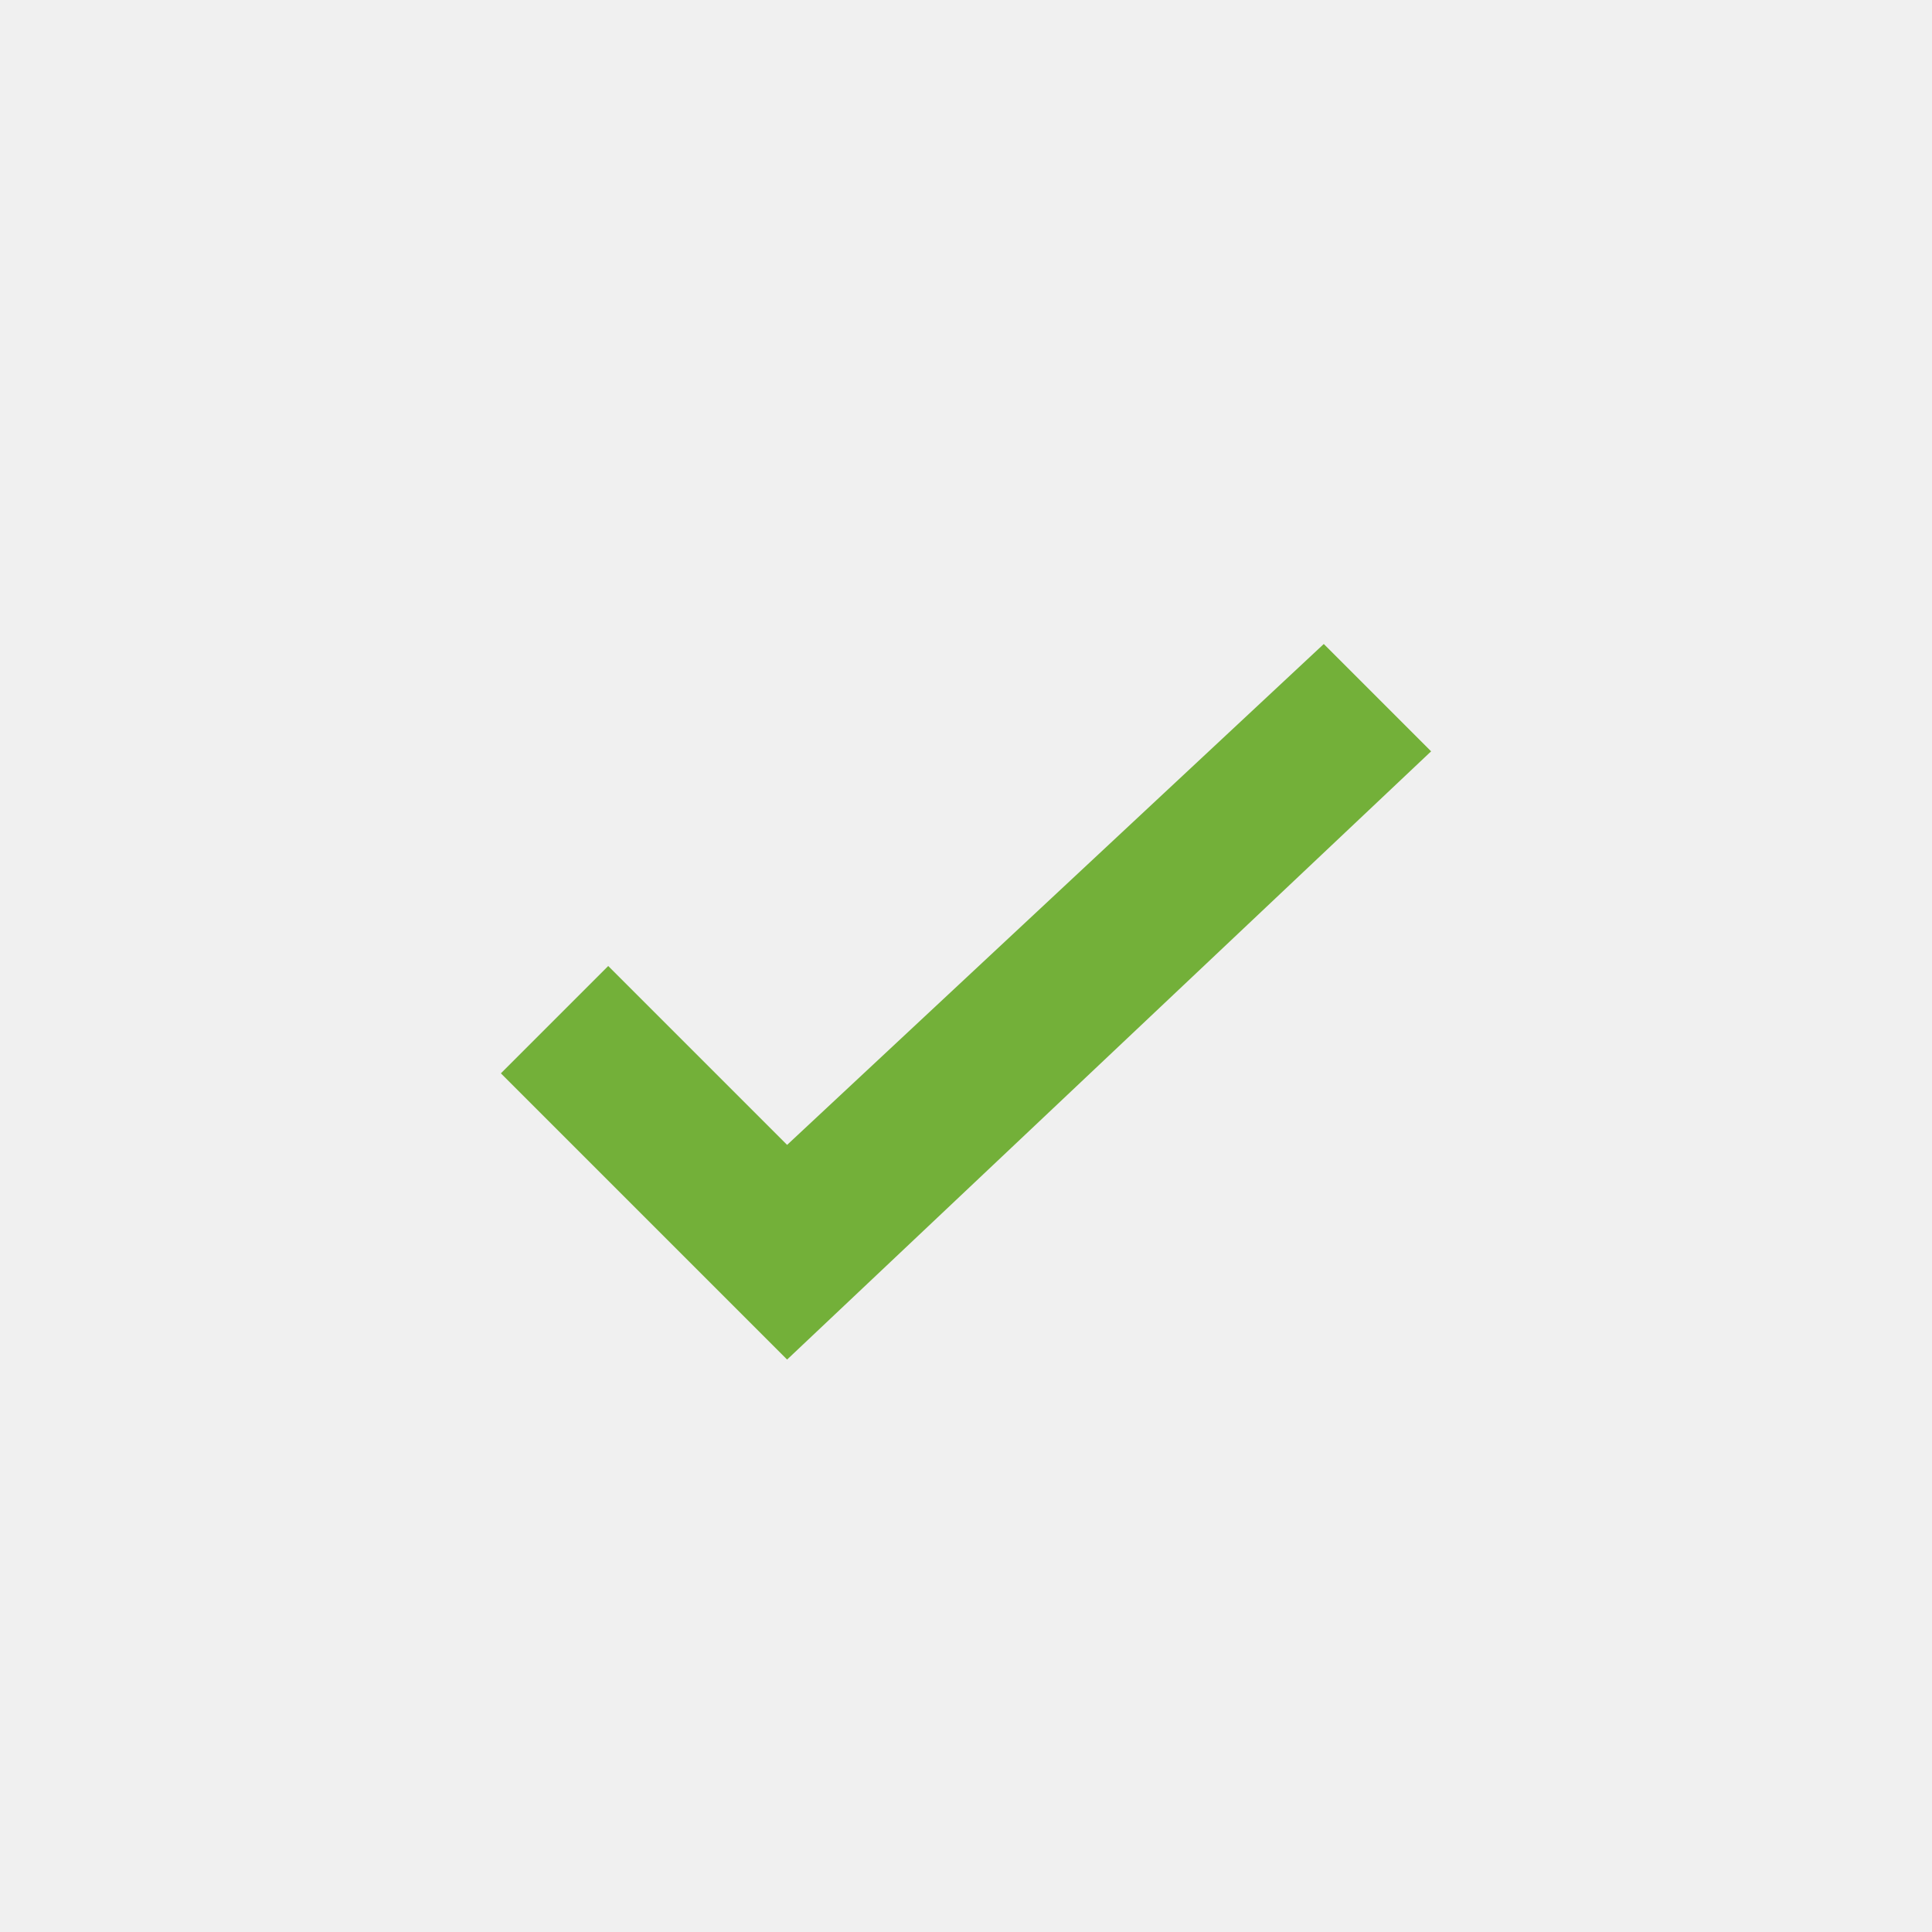
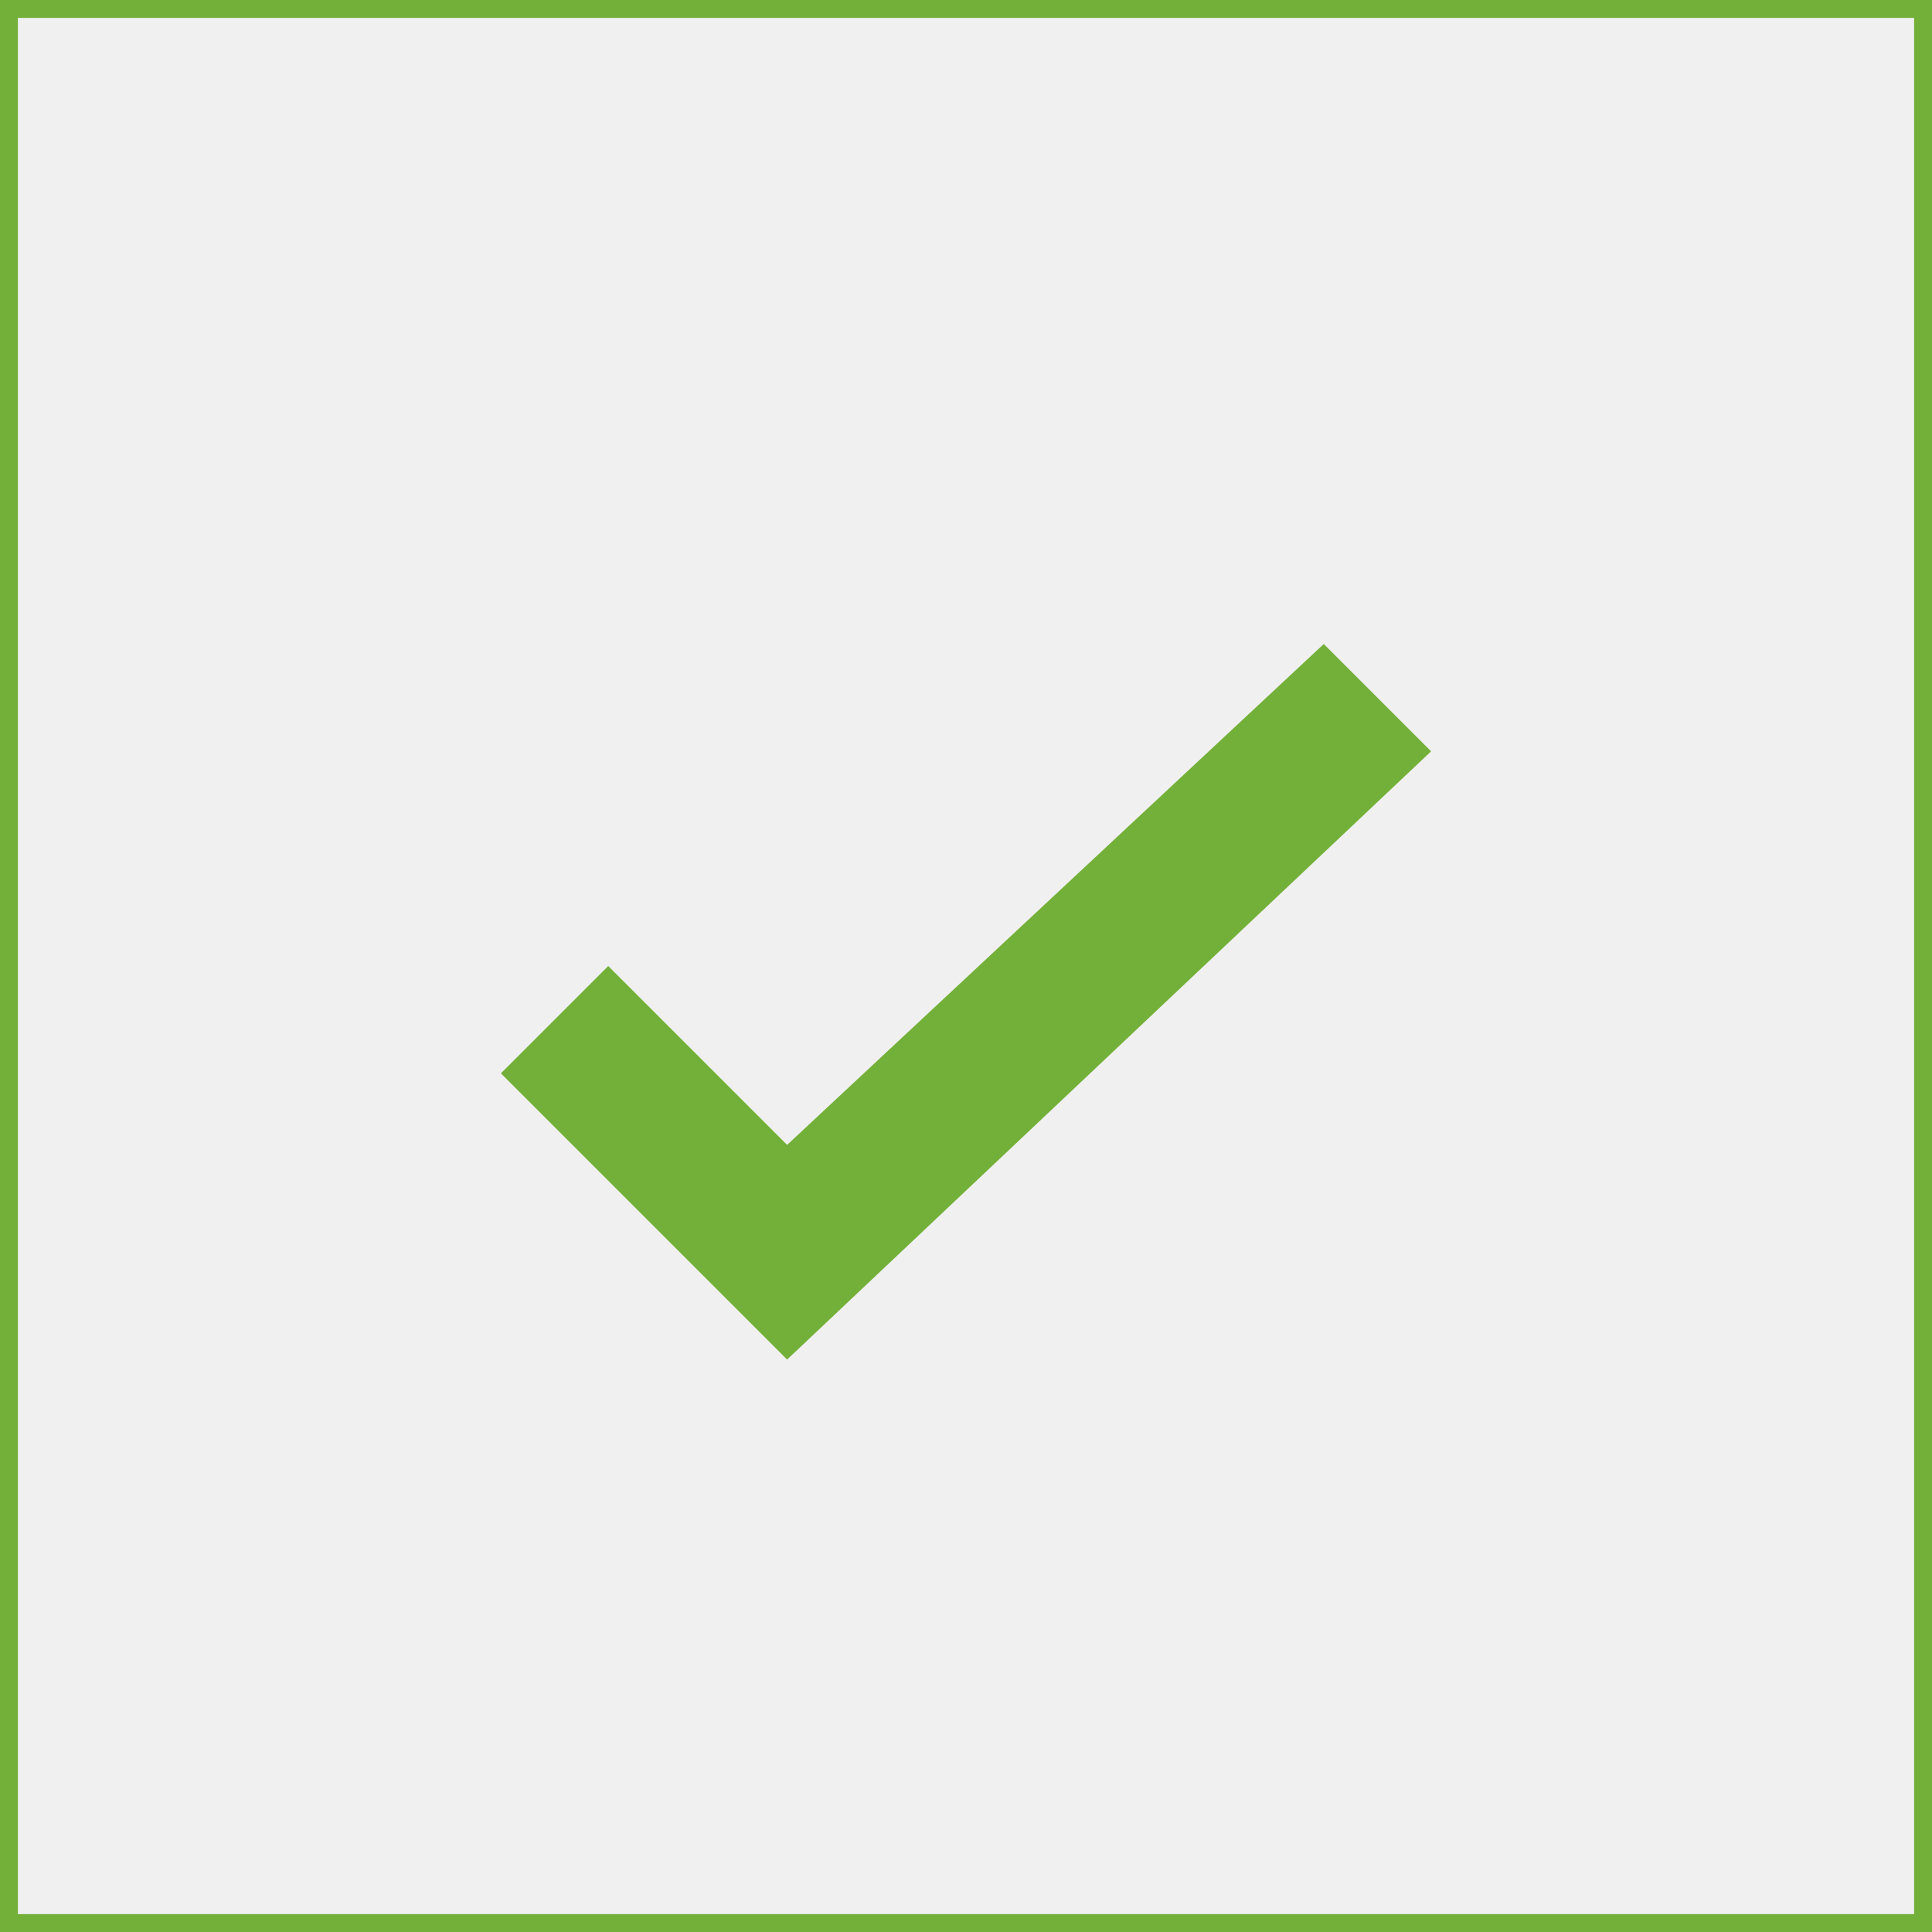
<svg xmlns="http://www.w3.org/2000/svg" xmlns:xlink="http://www.w3.org/1999/xlink" width="27px" height="27px" viewBox="0 0 27 27" version="1.1">
  <defs>
    <rect id="path-1" x="0" y="0" width="27" height="27" />
    <mask id="mask-2" maskContentUnits="userSpaceOnUse" maskUnits="objectBoundingBox" x="0" y="0" width="27" height="27" fill="white">
      <use xlink:href="#path-1" />
    </mask>
  </defs>
-   <g id="Page-1" stroke="none" stroke-width="0" fill="none" fill-rule="evenodd">
+   <g id="Page-1" stroke="none" stroke-width="0.5" fill="none" fill-rule="evenodd">
    <g id="Filter_Brands" transform="translate(-329, -521)">
      <g id="brands" transform="translate(0, 356)">
        <g id="Group-2" transform="translate(329, 165)">
-           <use id="Rectangle-5" stroke="#73B039" mask="url(#mask-2)" stroke-width="0" xlink:href="#path-1" />
+           <use id="Rectangle-5" stroke="#73B039" mask="url(#mask-2)" stroke-width="0.5" xlink:href="#path-1" />
          <polygon id="Check" fill="#73B039" points="8.5 13.5 7 15 11 19 20 10.5 18.5 9 11 16" />
        </g>
      </g>
    </g>
  </g>
</svg>
